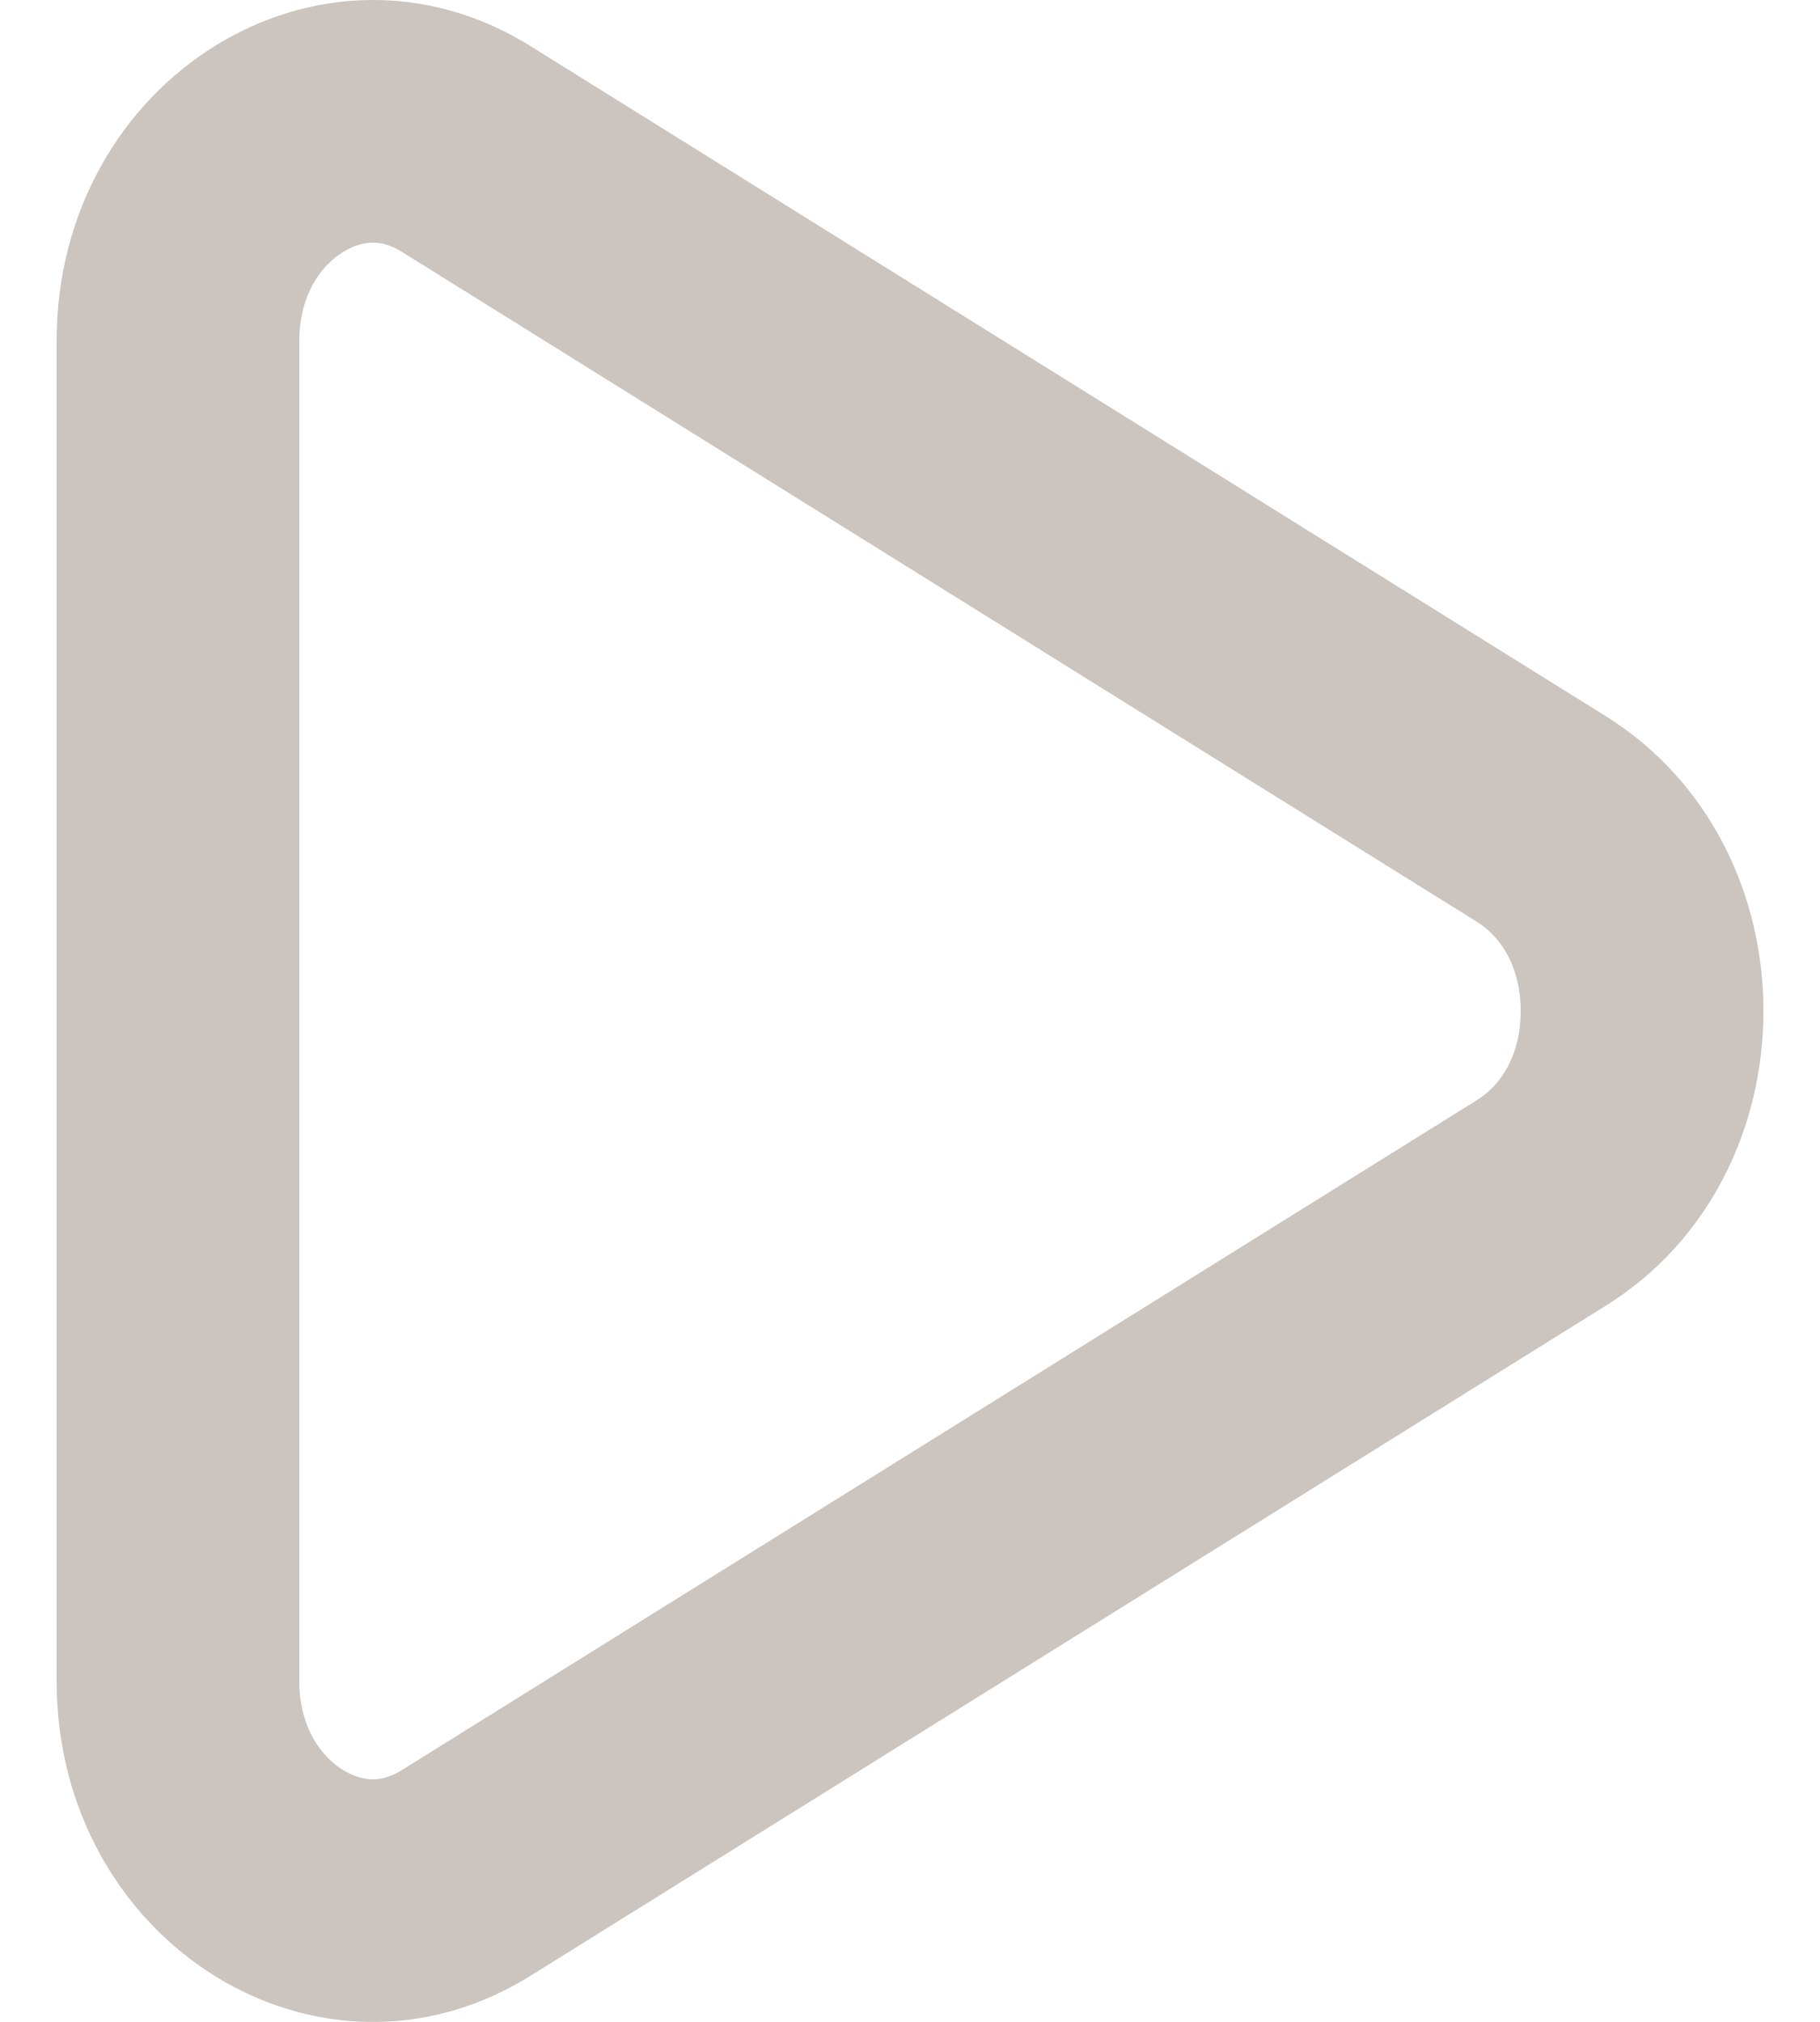
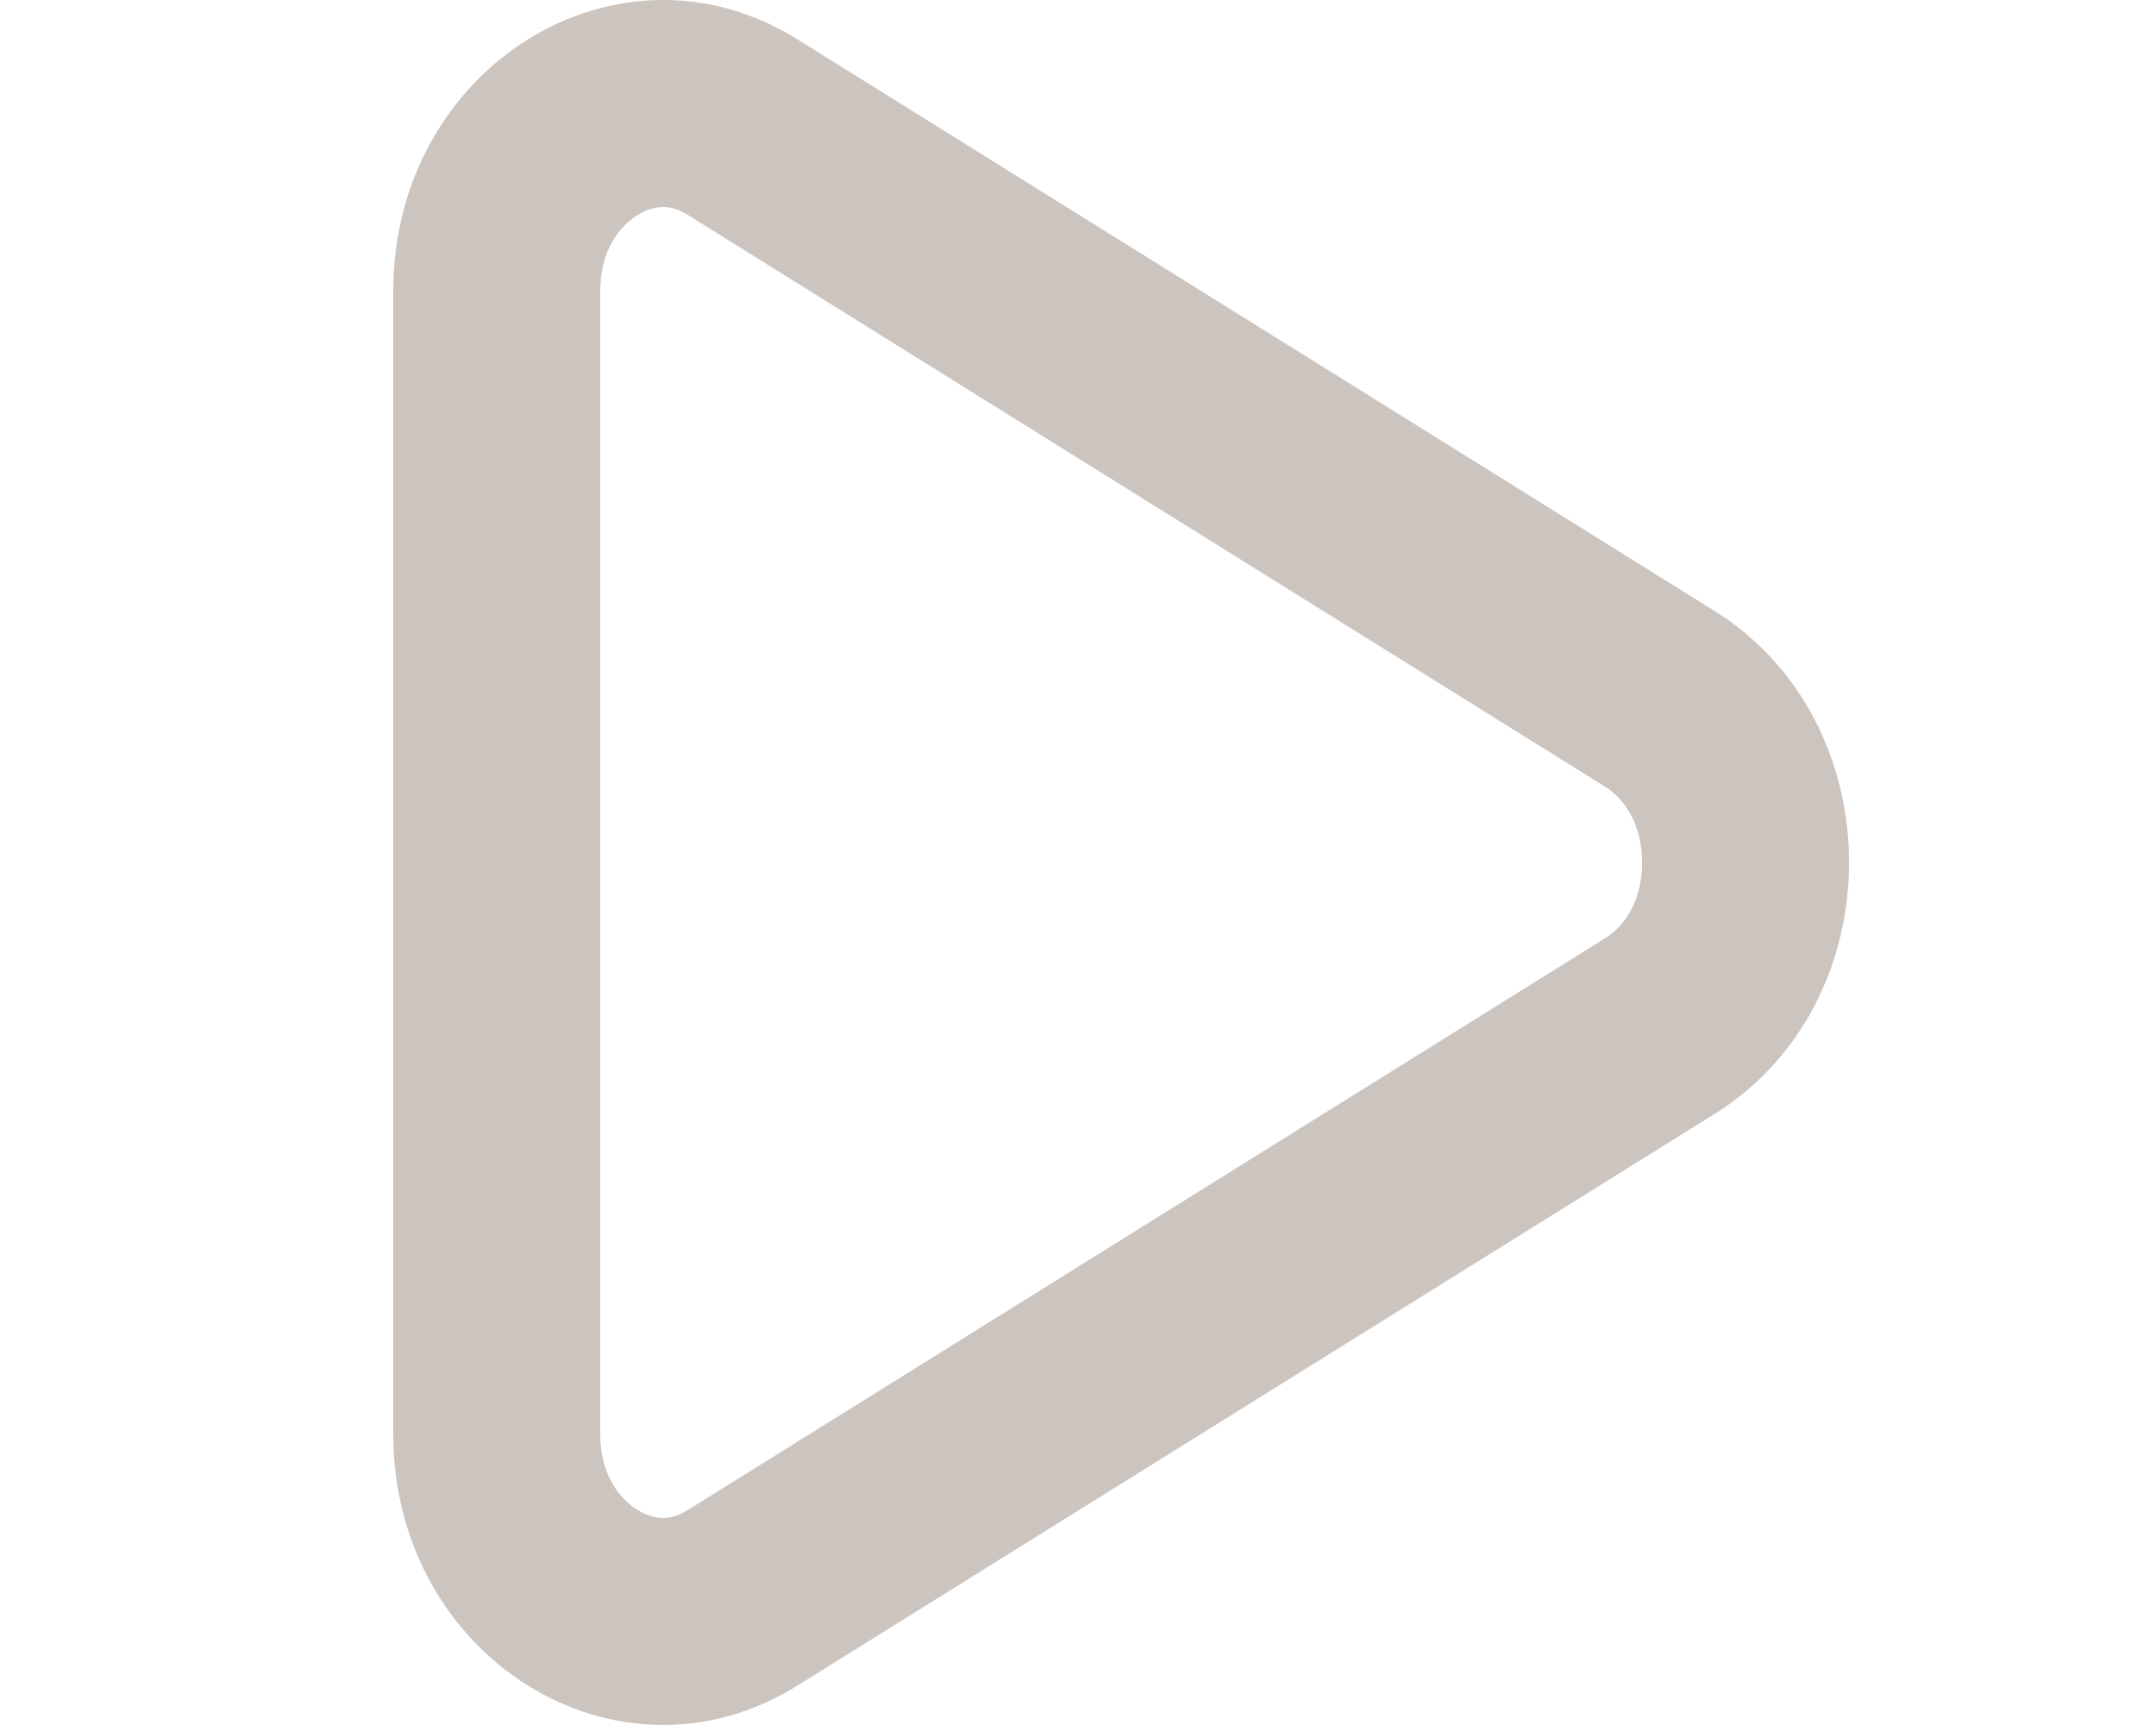
- <svg xmlns="http://www.w3.org/2000/svg" width="18" height="20" viewBox="0 0 18 20" fill="none">
-   <path fill-rule="evenodd" clip-rule="evenodd" d="M14.611 10.879C14.851 10.73 15.04 10.427 15.04 10C15.04 9.574 14.851 9.27 14.61 9.12M14.61 9.12L3.979 2.494C3.979 2.494 3.979 2.494 3.979 2.494C3.851 2.414 3.754 2.399 3.682 2.4C3.601 2.402 3.499 2.426 3.391 2.494C3.178 2.626 2.96 2.912 2.96 3.374V16.626C2.96 17.088 3.178 17.374 3.39 17.506C3.499 17.574 3.6 17.598 3.681 17.6C3.753 17.601 3.85 17.586 3.978 17.506L14.611 10.879M5.248 0.457L15.88 7.083C17.961 8.381 17.961 11.62 15.88 12.916L5.248 19.542C3.166 20.841 0.56 19.22 0.56 16.626V3.374C0.56 0.78 3.166 -0.841 5.248 0.457Z" fill="#CCC4BE" />
+ <svg xmlns="http://www.w3.org/2000/svg" width="25" height="20" viewBox="0 0 25 20" fill="none">
+   <path fill-rule="evenodd" clip-rule="evenodd" d="M18.611 10.879C18.851 10.73 19.041 10.427 19.041 10C19.041 9.574 18.851 9.27 18.61 9.12M18.61 9.12L7.979 2.494C7.979 2.494 7.979 2.494 7.979 2.494C7.851 2.414 7.754 2.399 7.682 2.4C7.601 2.402 7.499 2.426 7.391 2.494C7.178 2.626 6.96 2.912 6.96 3.374V16.626C6.96 17.088 7.178 17.374 7.391 17.506C7.499 17.574 7.6 17.598 7.681 17.6C7.753 17.601 7.85 17.586 7.978 17.506L18.611 10.879M9.248 0.457L19.88 7.083C21.961 8.381 21.961 11.62 19.88 12.916L9.248 19.542C7.166 20.841 4.56 19.22 4.56 16.626V3.374C4.56 0.78 7.166 -0.841 9.248 0.457Z" fill="#CCC4BE" />
</svg>
